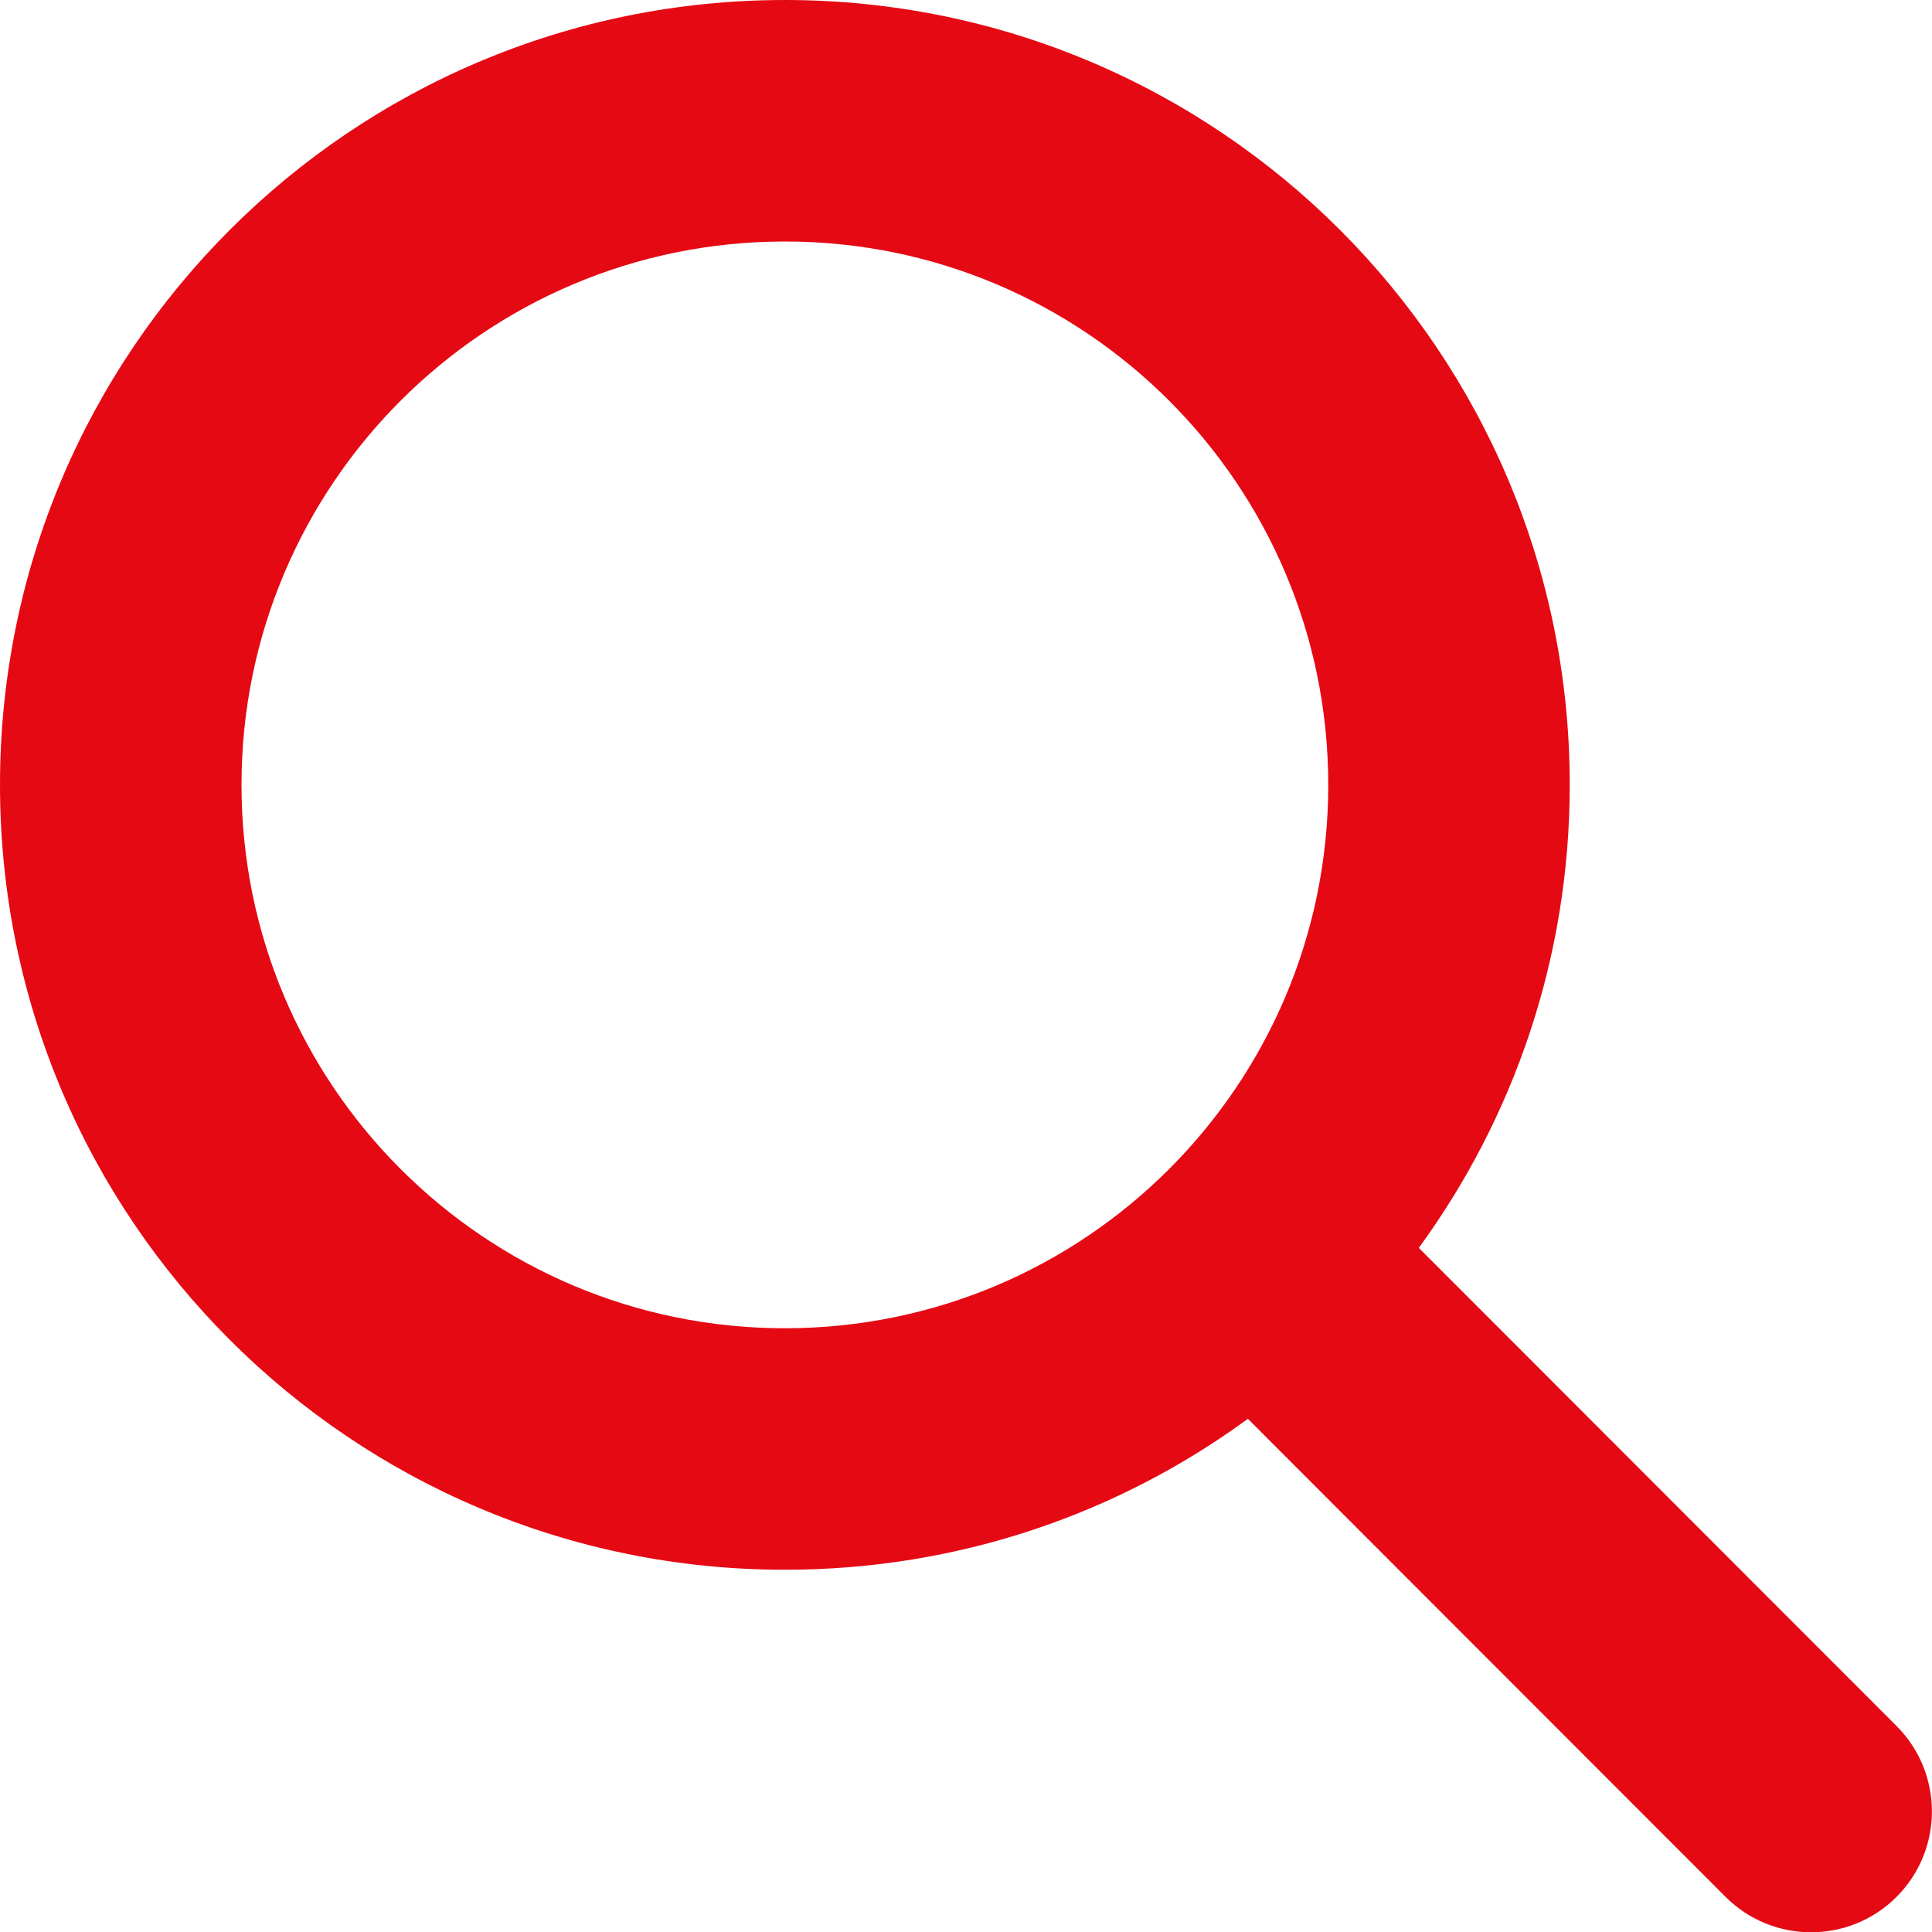
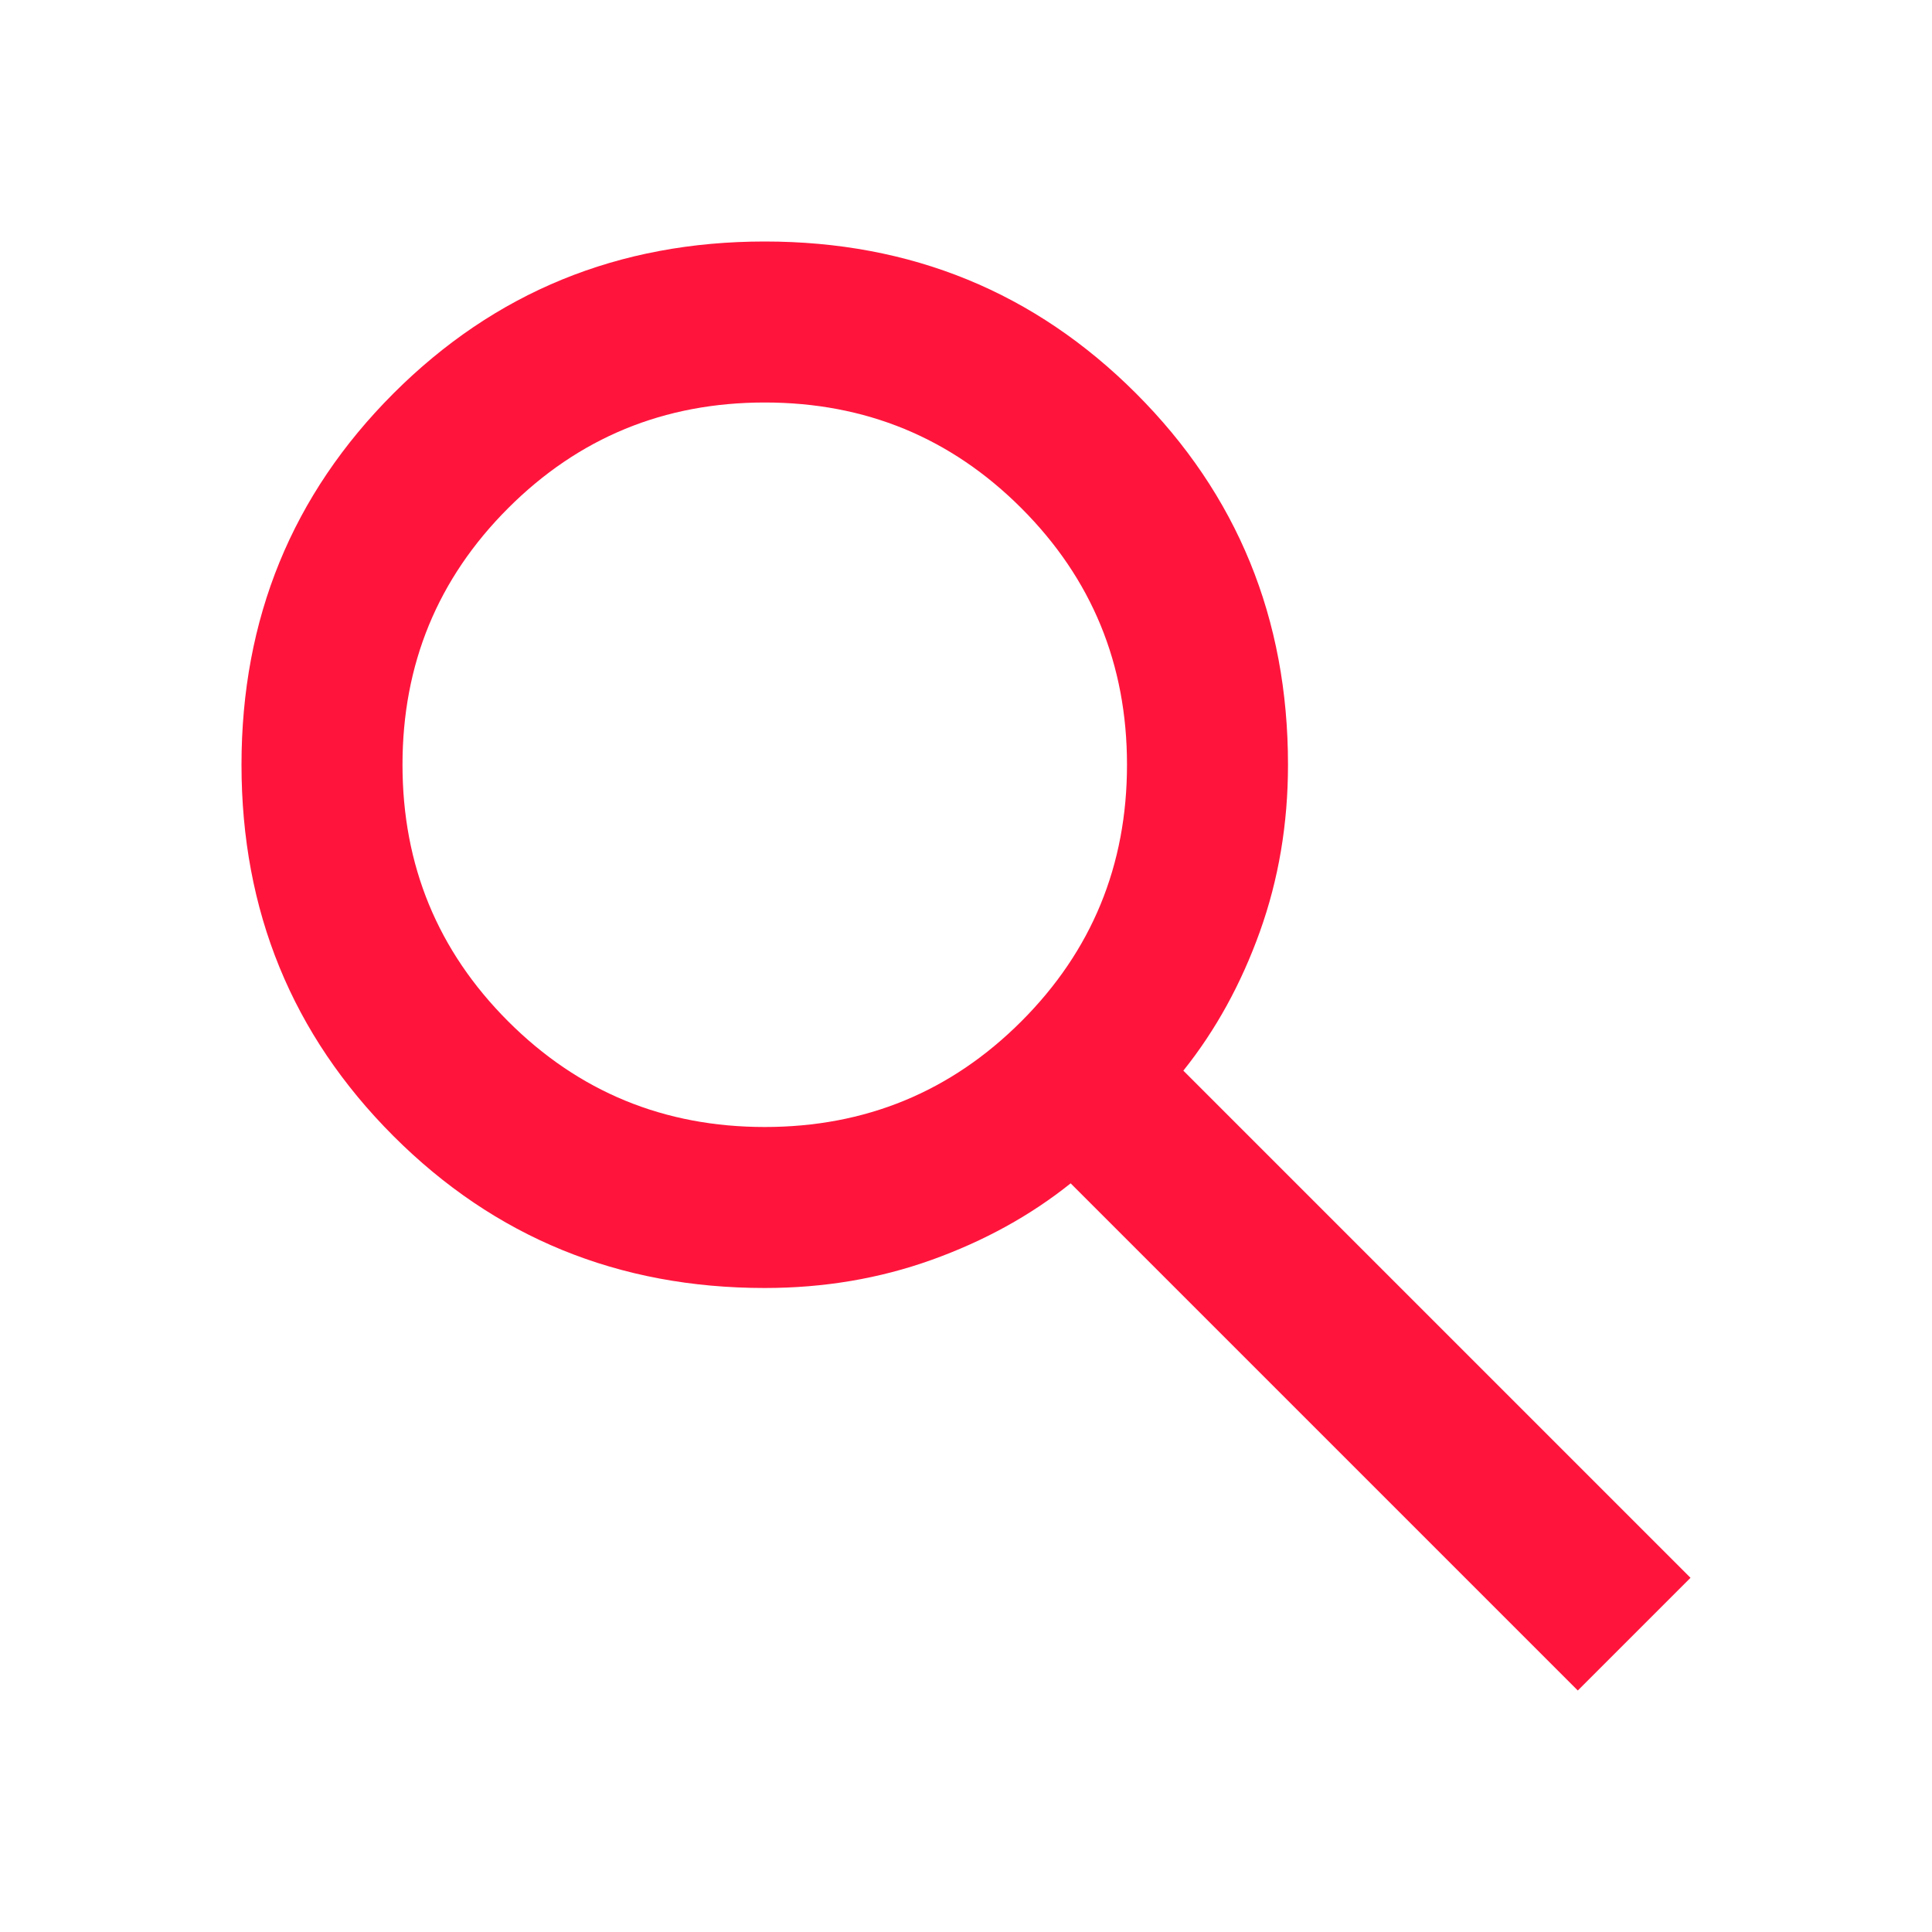
- <svg xmlns="http://www.w3.org/2000/svg" viewBox="0 0 512 512">
-   <path fill="#e50914" d="M416 208c0 45.9-14.9 88.3-40 122.7L502.6 457.4c12.5 12.5 12.5 32.8 0 45.3s-32.8 12.5-45.3 0L330.7 376c-34.4 25.2-76.8 40-122.7 40C93.1 416 0 322.9 0 208S93.1 0 208 0S416 93.1 416 208zM208 352a144 144 0 1 0 0-288 144 144 0 1 0 0 288z" />
+ <svg xmlns="http://www.w3.org/2000/svg" height="24px" viewBox="0 -960 960 960" width="24px" fill="#ff153c">
+   <path d="M784-120 532-372q-30 24-69 38t-83 14q-109 0-184.5-75.5T120-580q0-109 75.5-184.5T380-840q109 0 184.5 75.5T640-580q0 44-14 83t-38 69l252 252-56 56ZM380-400q75 0 127.5-52.5T560-580q0-75-52.5-127.5T380-760q-75 0-127.5 52.5T200-580q0 75 52.5 127.5T380-400Z" />
</svg>
